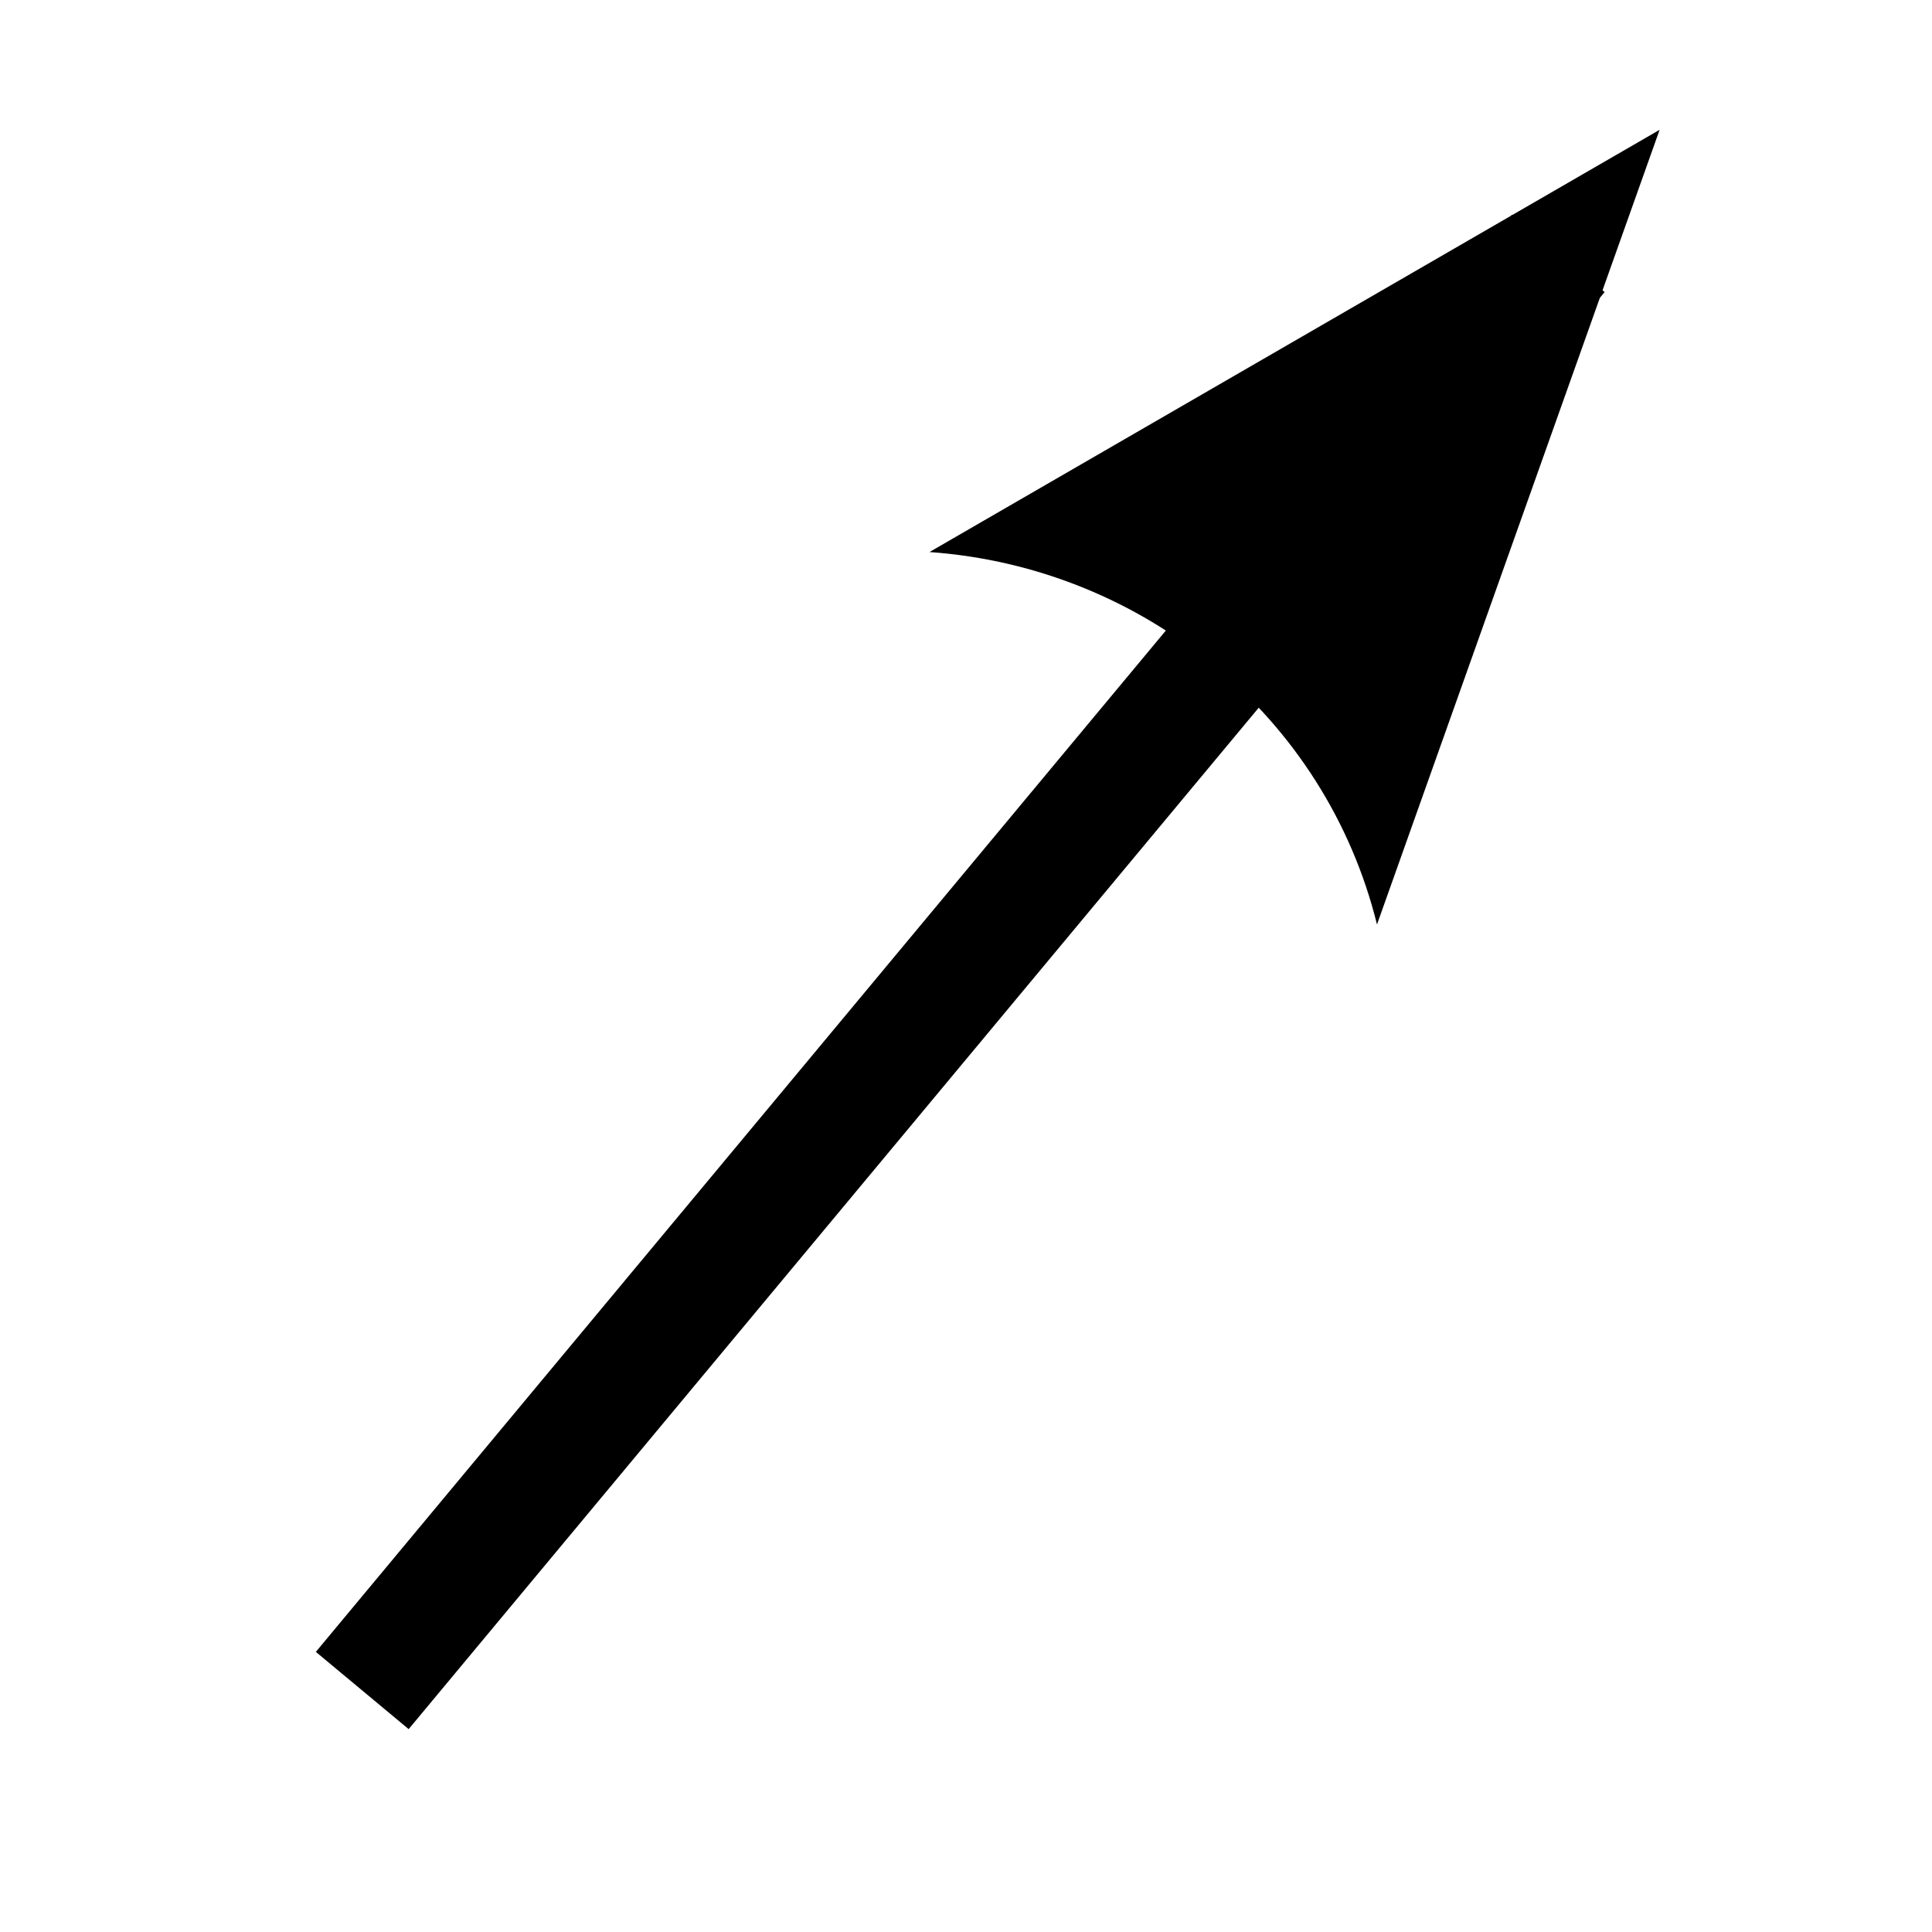
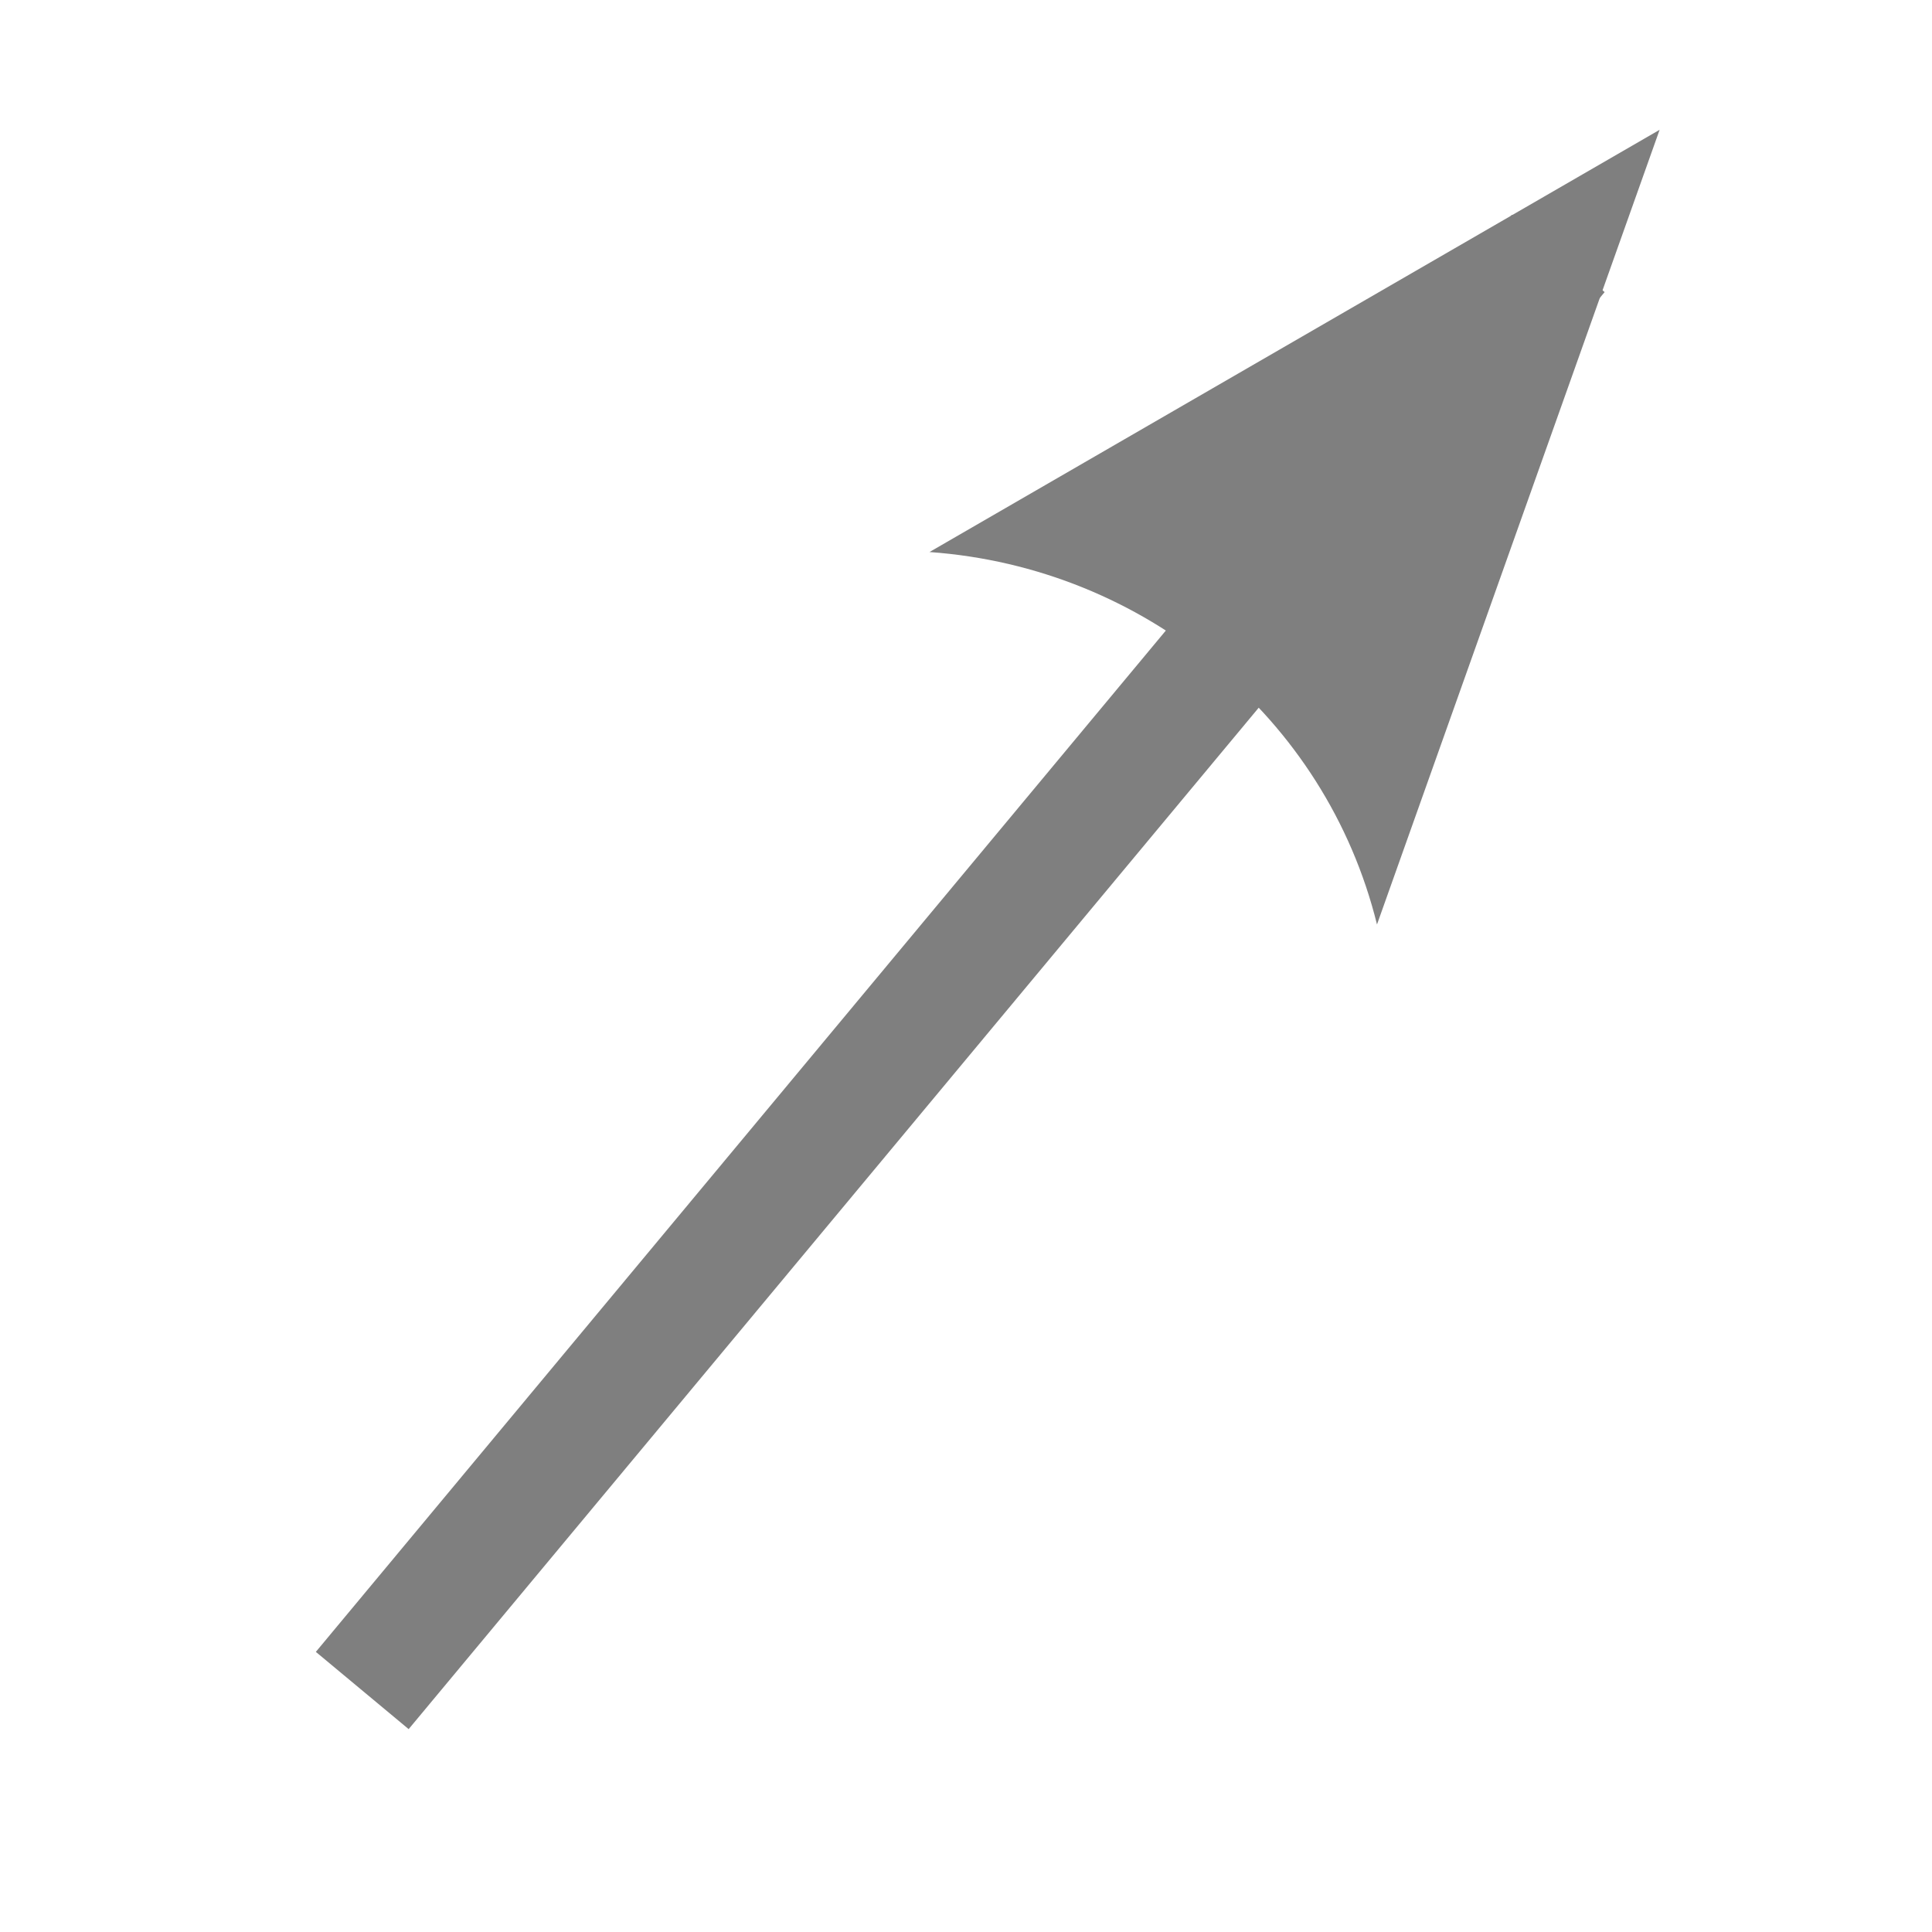
<svg xmlns="http://www.w3.org/2000/svg" width="32" height="32" id="svg2" version="1.0">
  <defs id="defs4">
    <marker orient="auto" refY="0.0" refX="0.0" id="Arrow2Mend" style="overflow:visible;">
      <path id="path3164" style="font-size:12.0;fill-rule:evenodd;stroke-width:0.625;stroke-linejoin:round;" d="M 8.719,4.034 L -2.207,0.016 L 8.719,-4.002 C 6.973,-1.63 6.983,1.616 8.719,4.034 z " transform="scale(0.6) rotate(180) translate(0,0)" />
    </marker>
  </defs>
  <g id="layer1">
-     <path style="fill:none;fill-rule:evenodd;stroke:#000000;stroke-width:2;stroke-linecap:butt;stroke-linejoin:miter;marker-end:url(#Arrow2Mend);stroke-opacity:1;stroke-miterlimit:4;stroke-dasharray:none" d="M 6,28 L 25.809,4.198" id="path2160" />
+     <path style="fill:none;fill-rule:evenodd;stroke:#000000;stroke-width:2;stroke-linecap:butt;stroke-linejoin:miter;marker-end:url(#Arrow2Mend);stroke-opacity:1;stroke-miterlimit:4;stroke-dasharray:none;opacity:0.5" d="M 6,28 L 25.809,4.198" id="path2160" />
  </g>
</svg>
